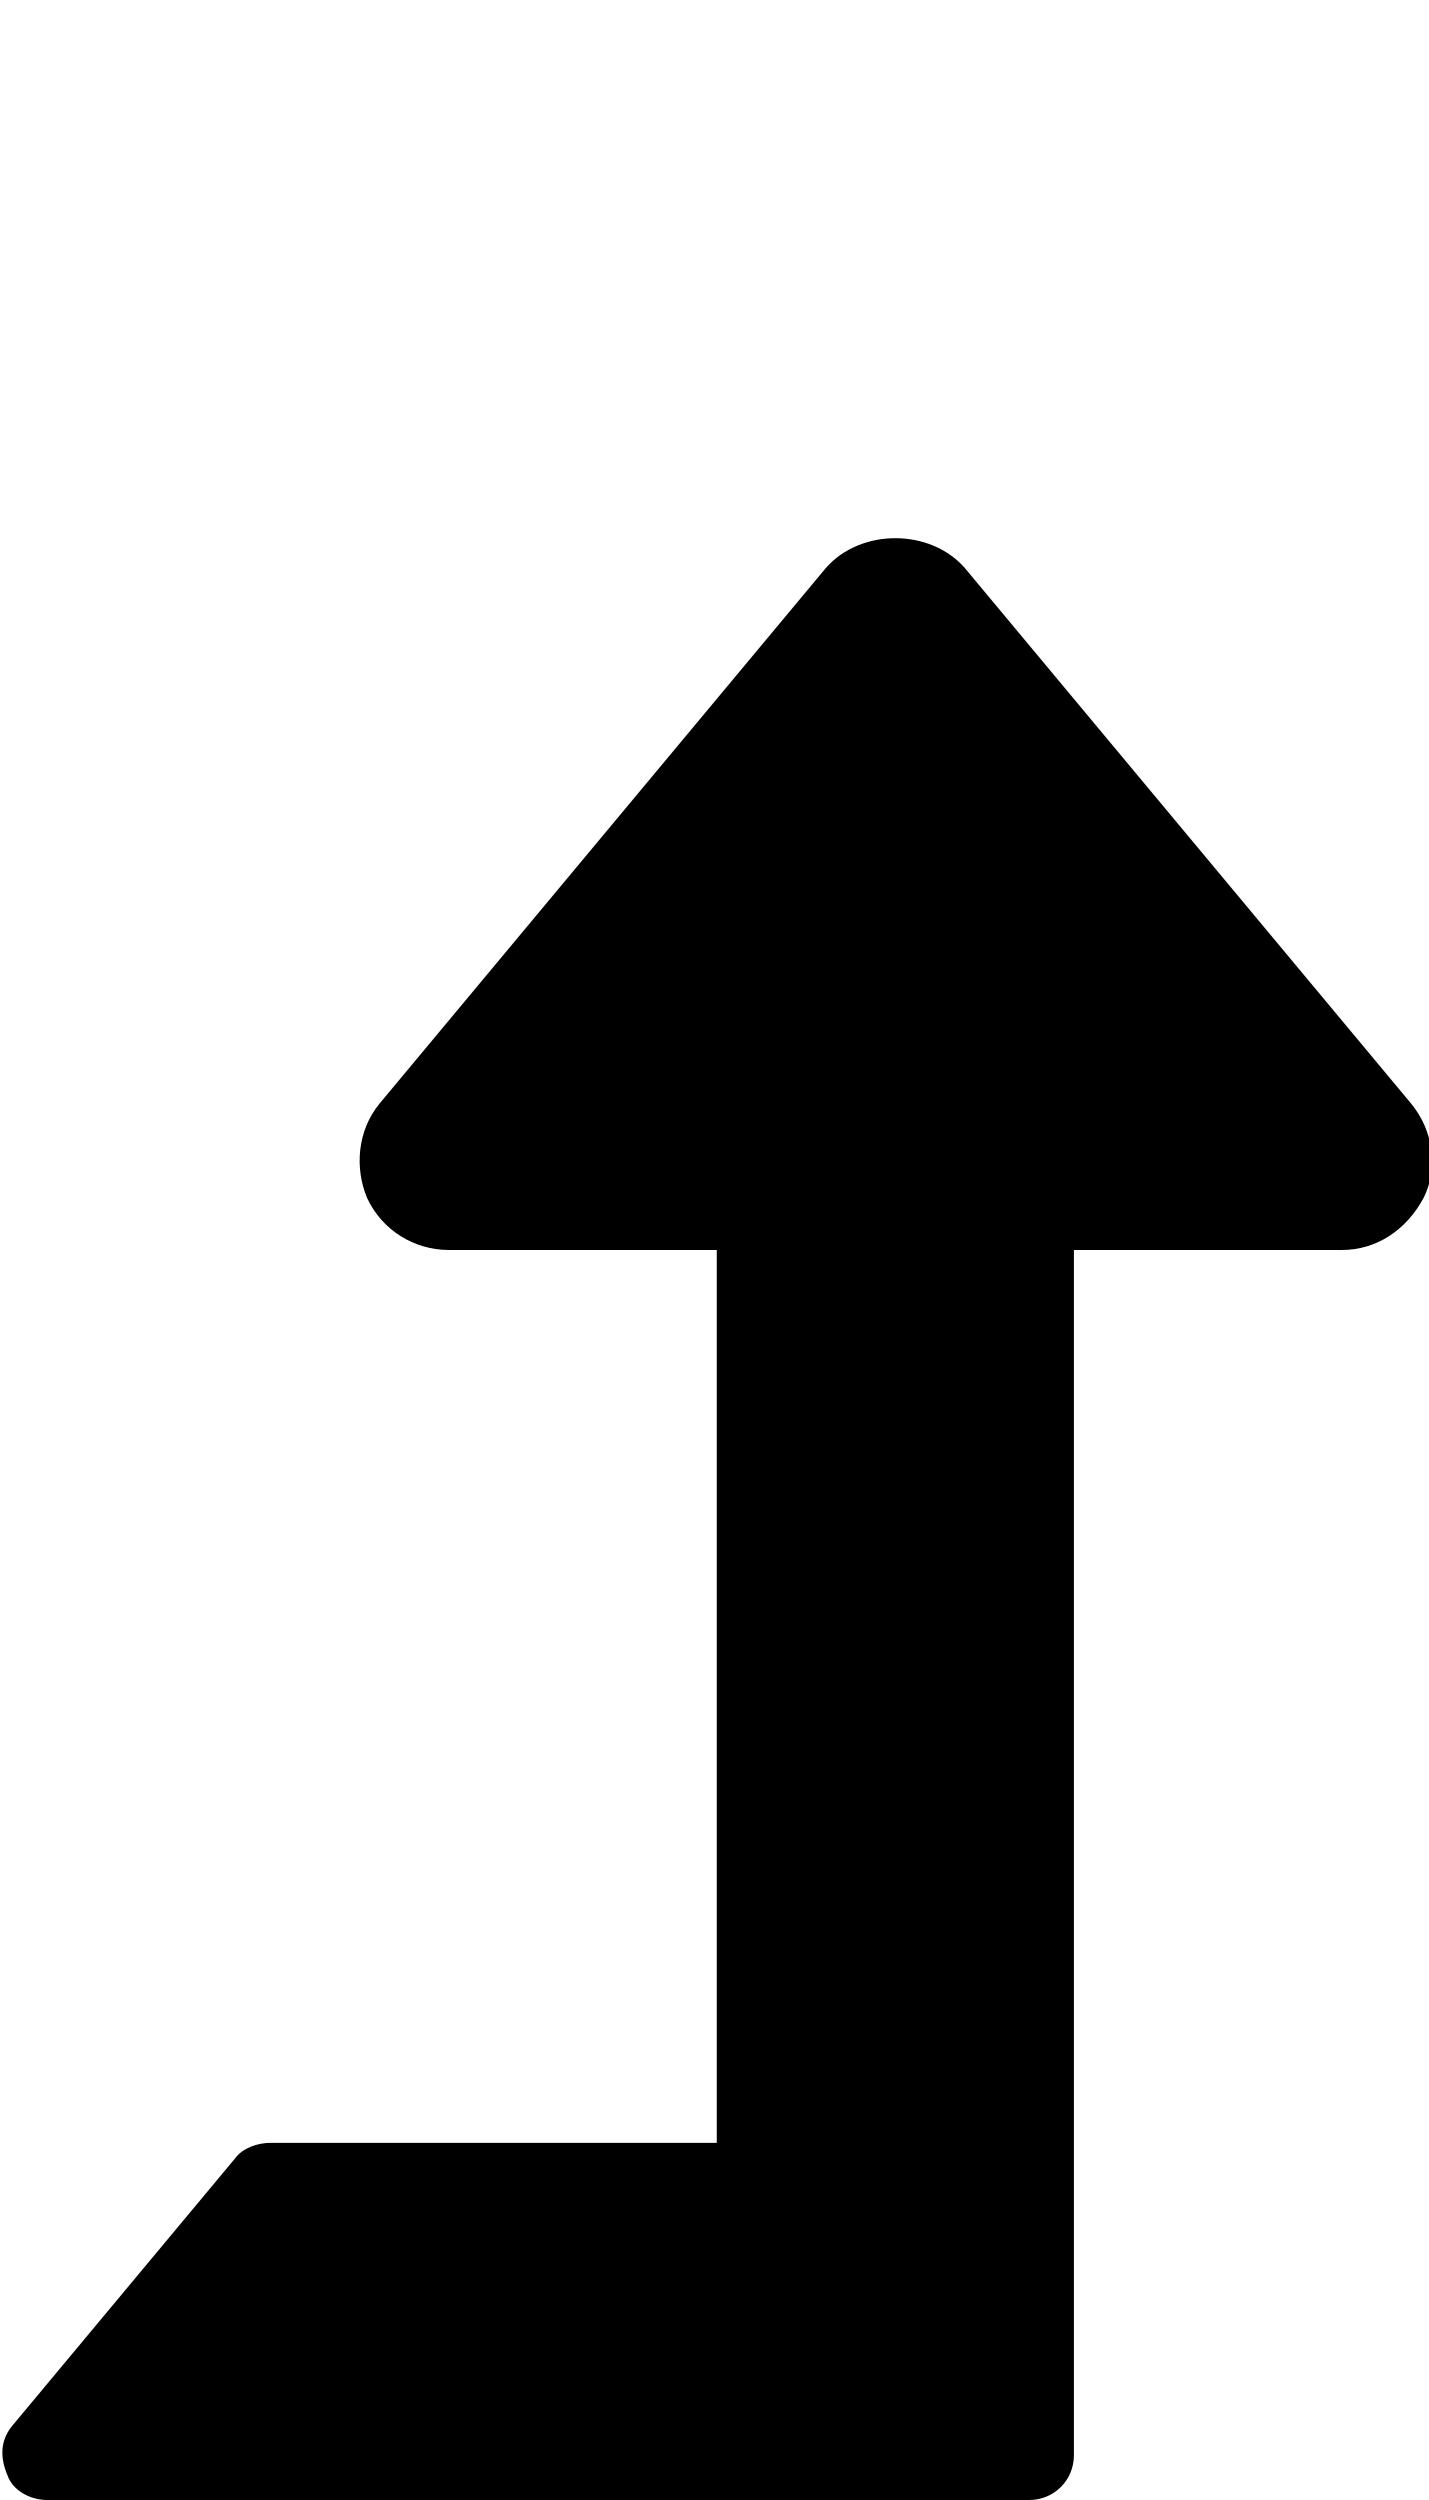
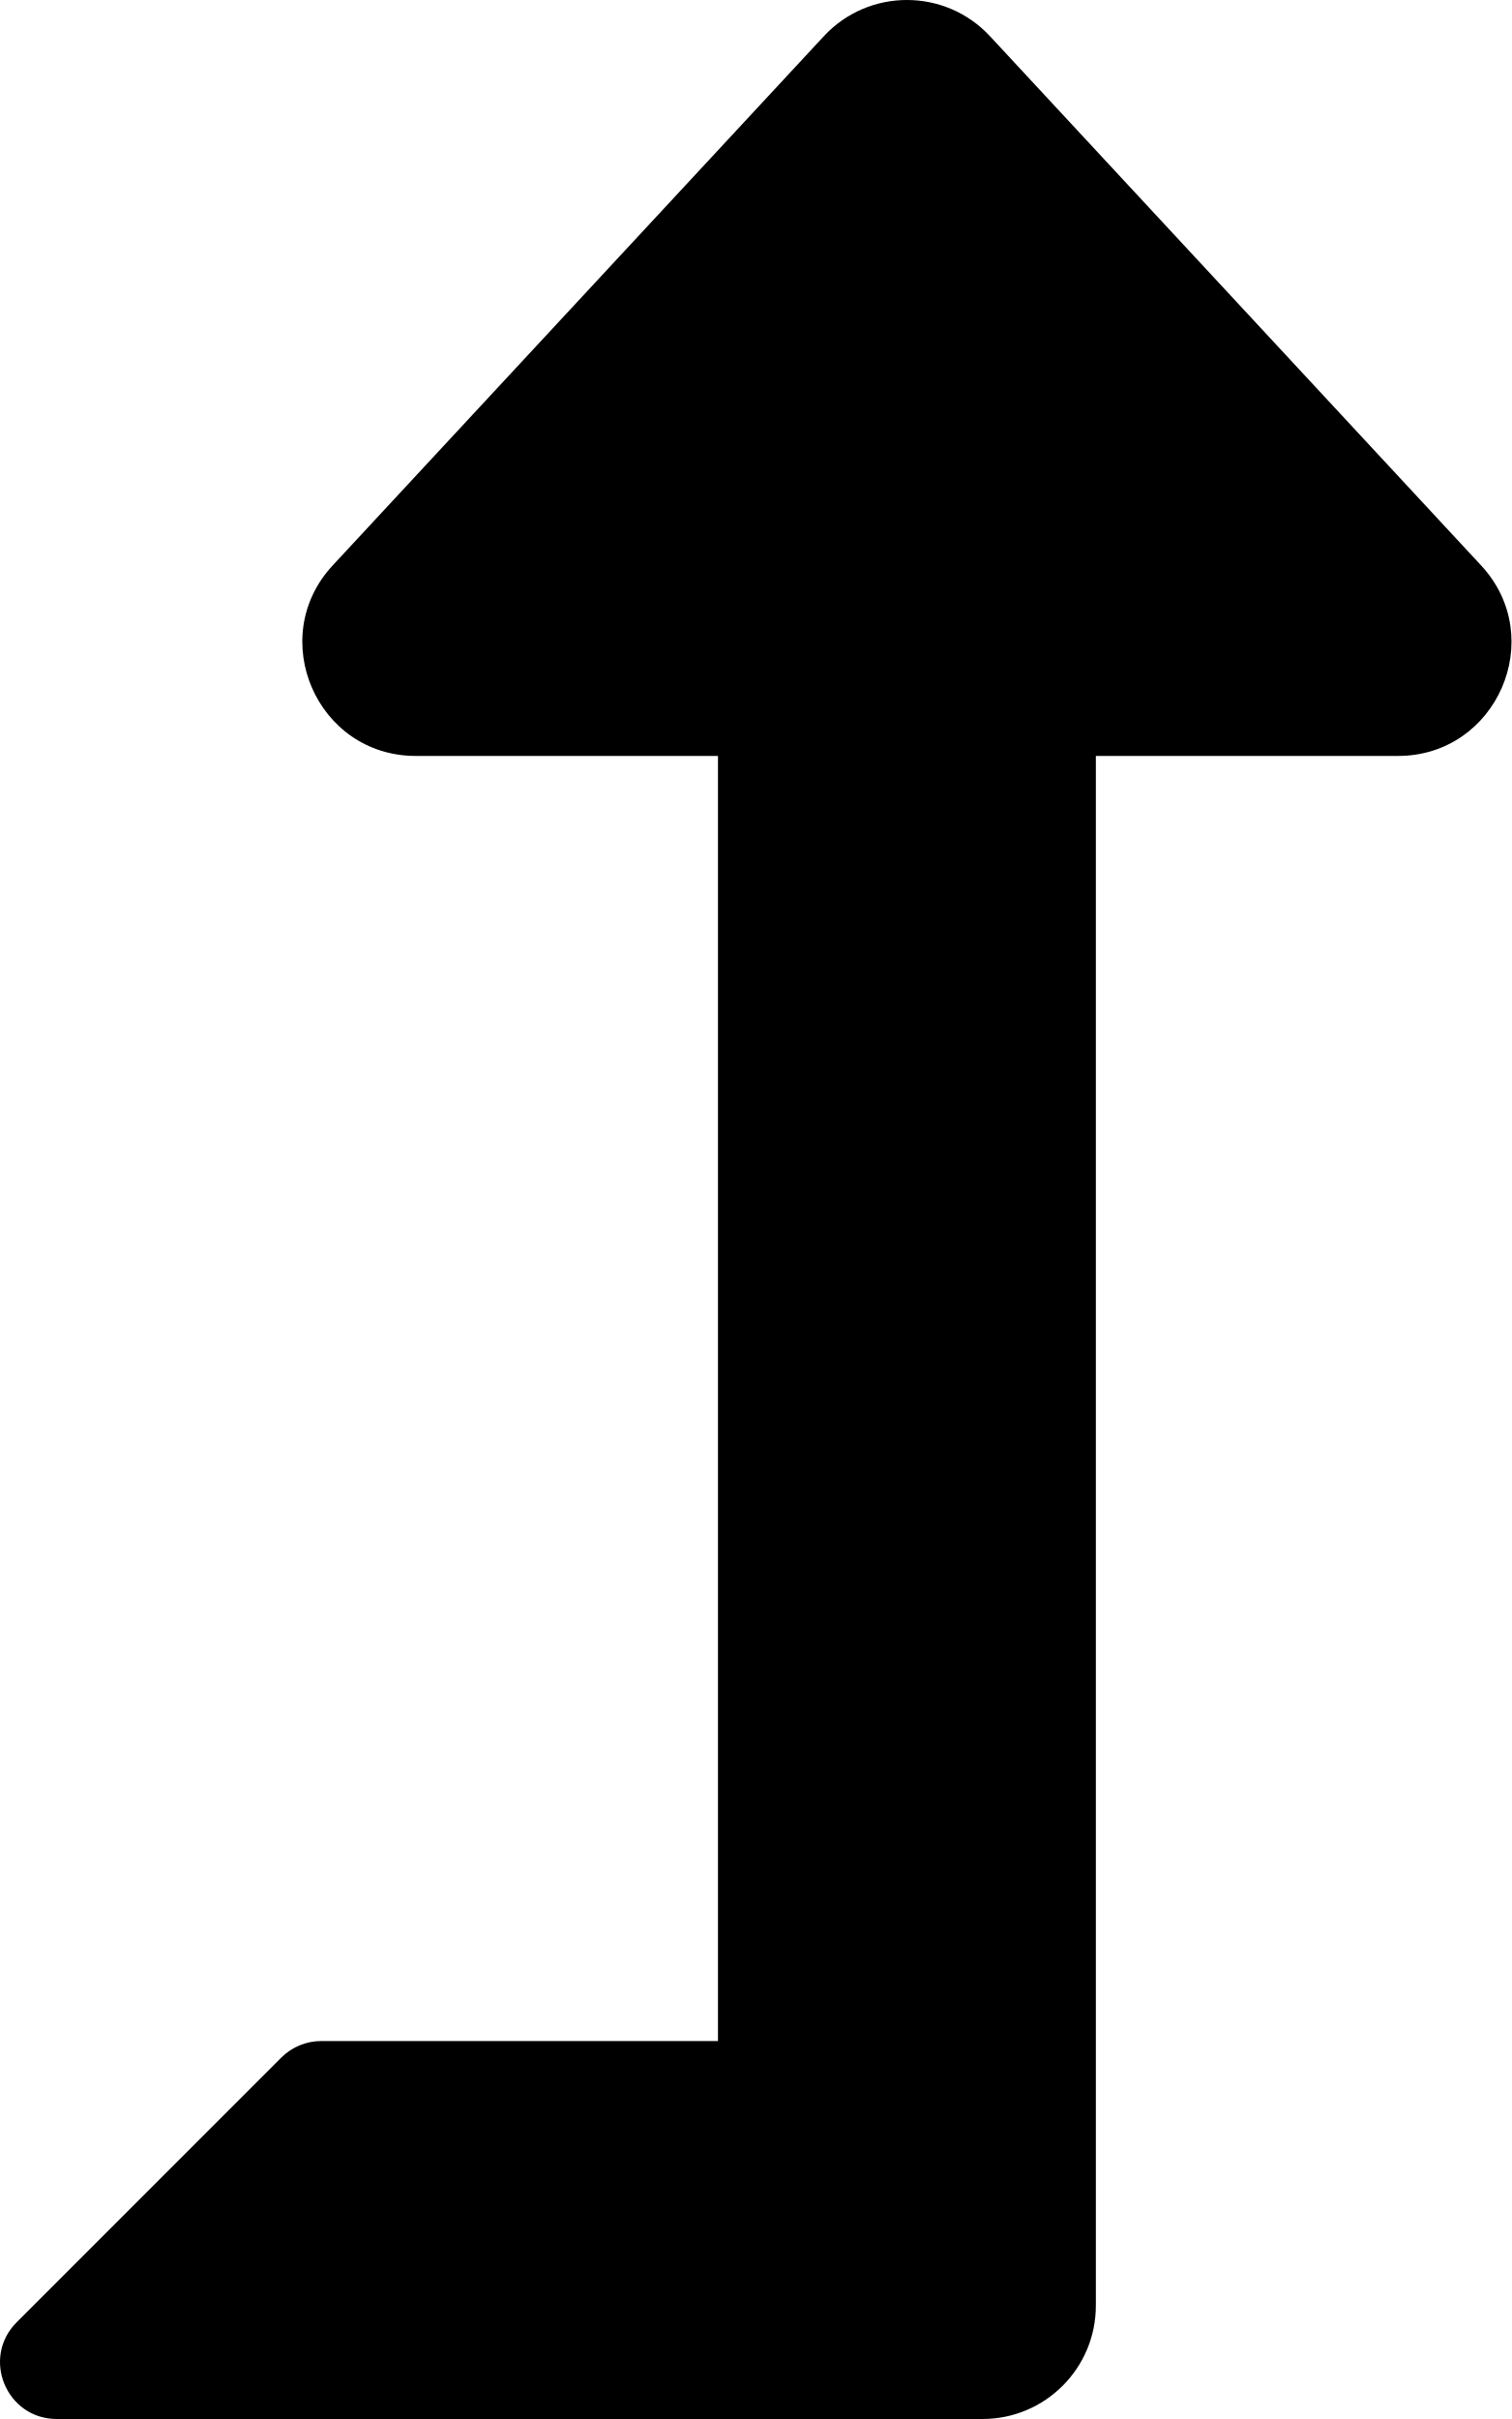
- <svg xmlns="http://www.w3.org/2000/svg" viewBox="-1 -144 576 1008">
-   <path fill="currentColor" d="M573 339c-7 13-19 21-33 21H432v486c0 10-8 18-18 18H18c-7 0-14-4-16-10-3-7-3-14 2-20l90-108c3-4 9-6 14-6h180V360H180c-14 0-27-8-33-21-5-12-4-27 5-38L332 85c14-16 42-16 56 0l180 216c9 11 11 26 5 38z" />
+ <svg xmlns="http://www.w3.org/2000/svg" viewBox="0 0 320 512">
+   <path d="M313.553 119.669L209.587 7.666c-9.485-10.214-25.676-10.229-35.174 0L70.438 119.669C56.232 134.969 67.062 160 88.025 160H152v272H68.024a11.996 11.996 0 0 0-8.485 3.515l-56 56C-4.021 499.074 1.333 512 12.024 512H208c13.255 0 24-10.745 24-24V160h63.966c20.878 0 31.851-24.969 17.587-40.331z" />
</svg>
